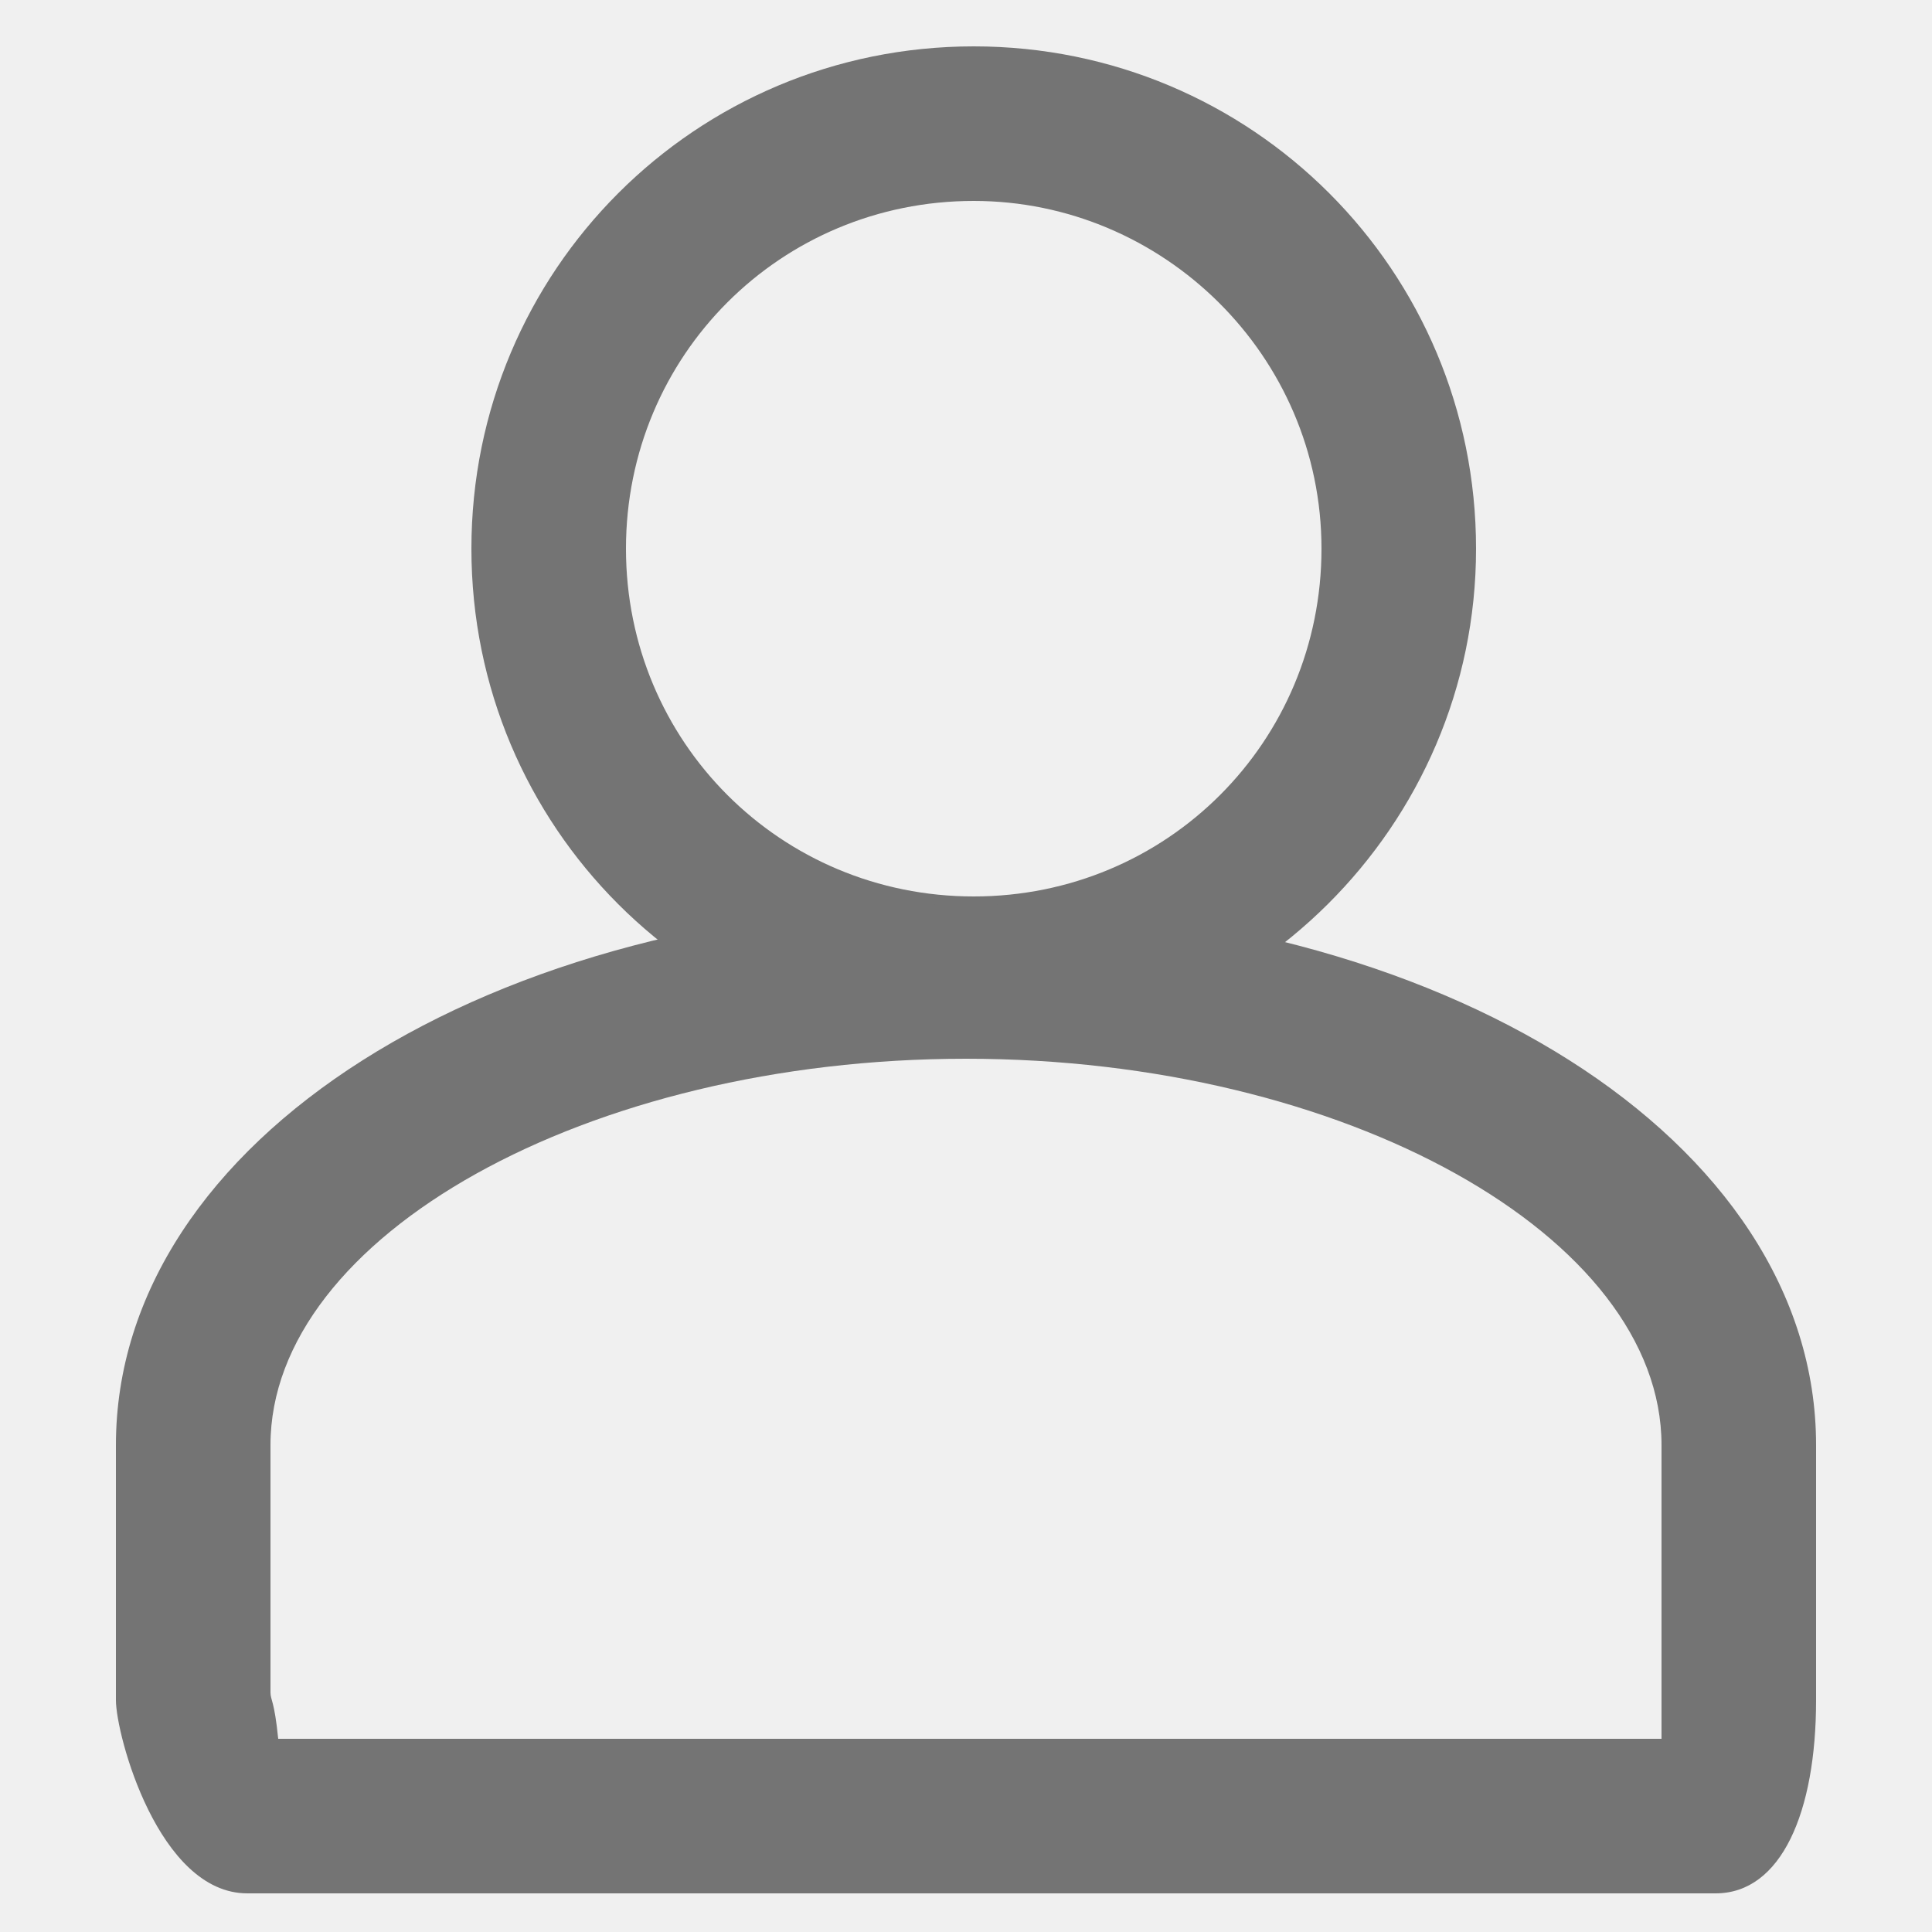
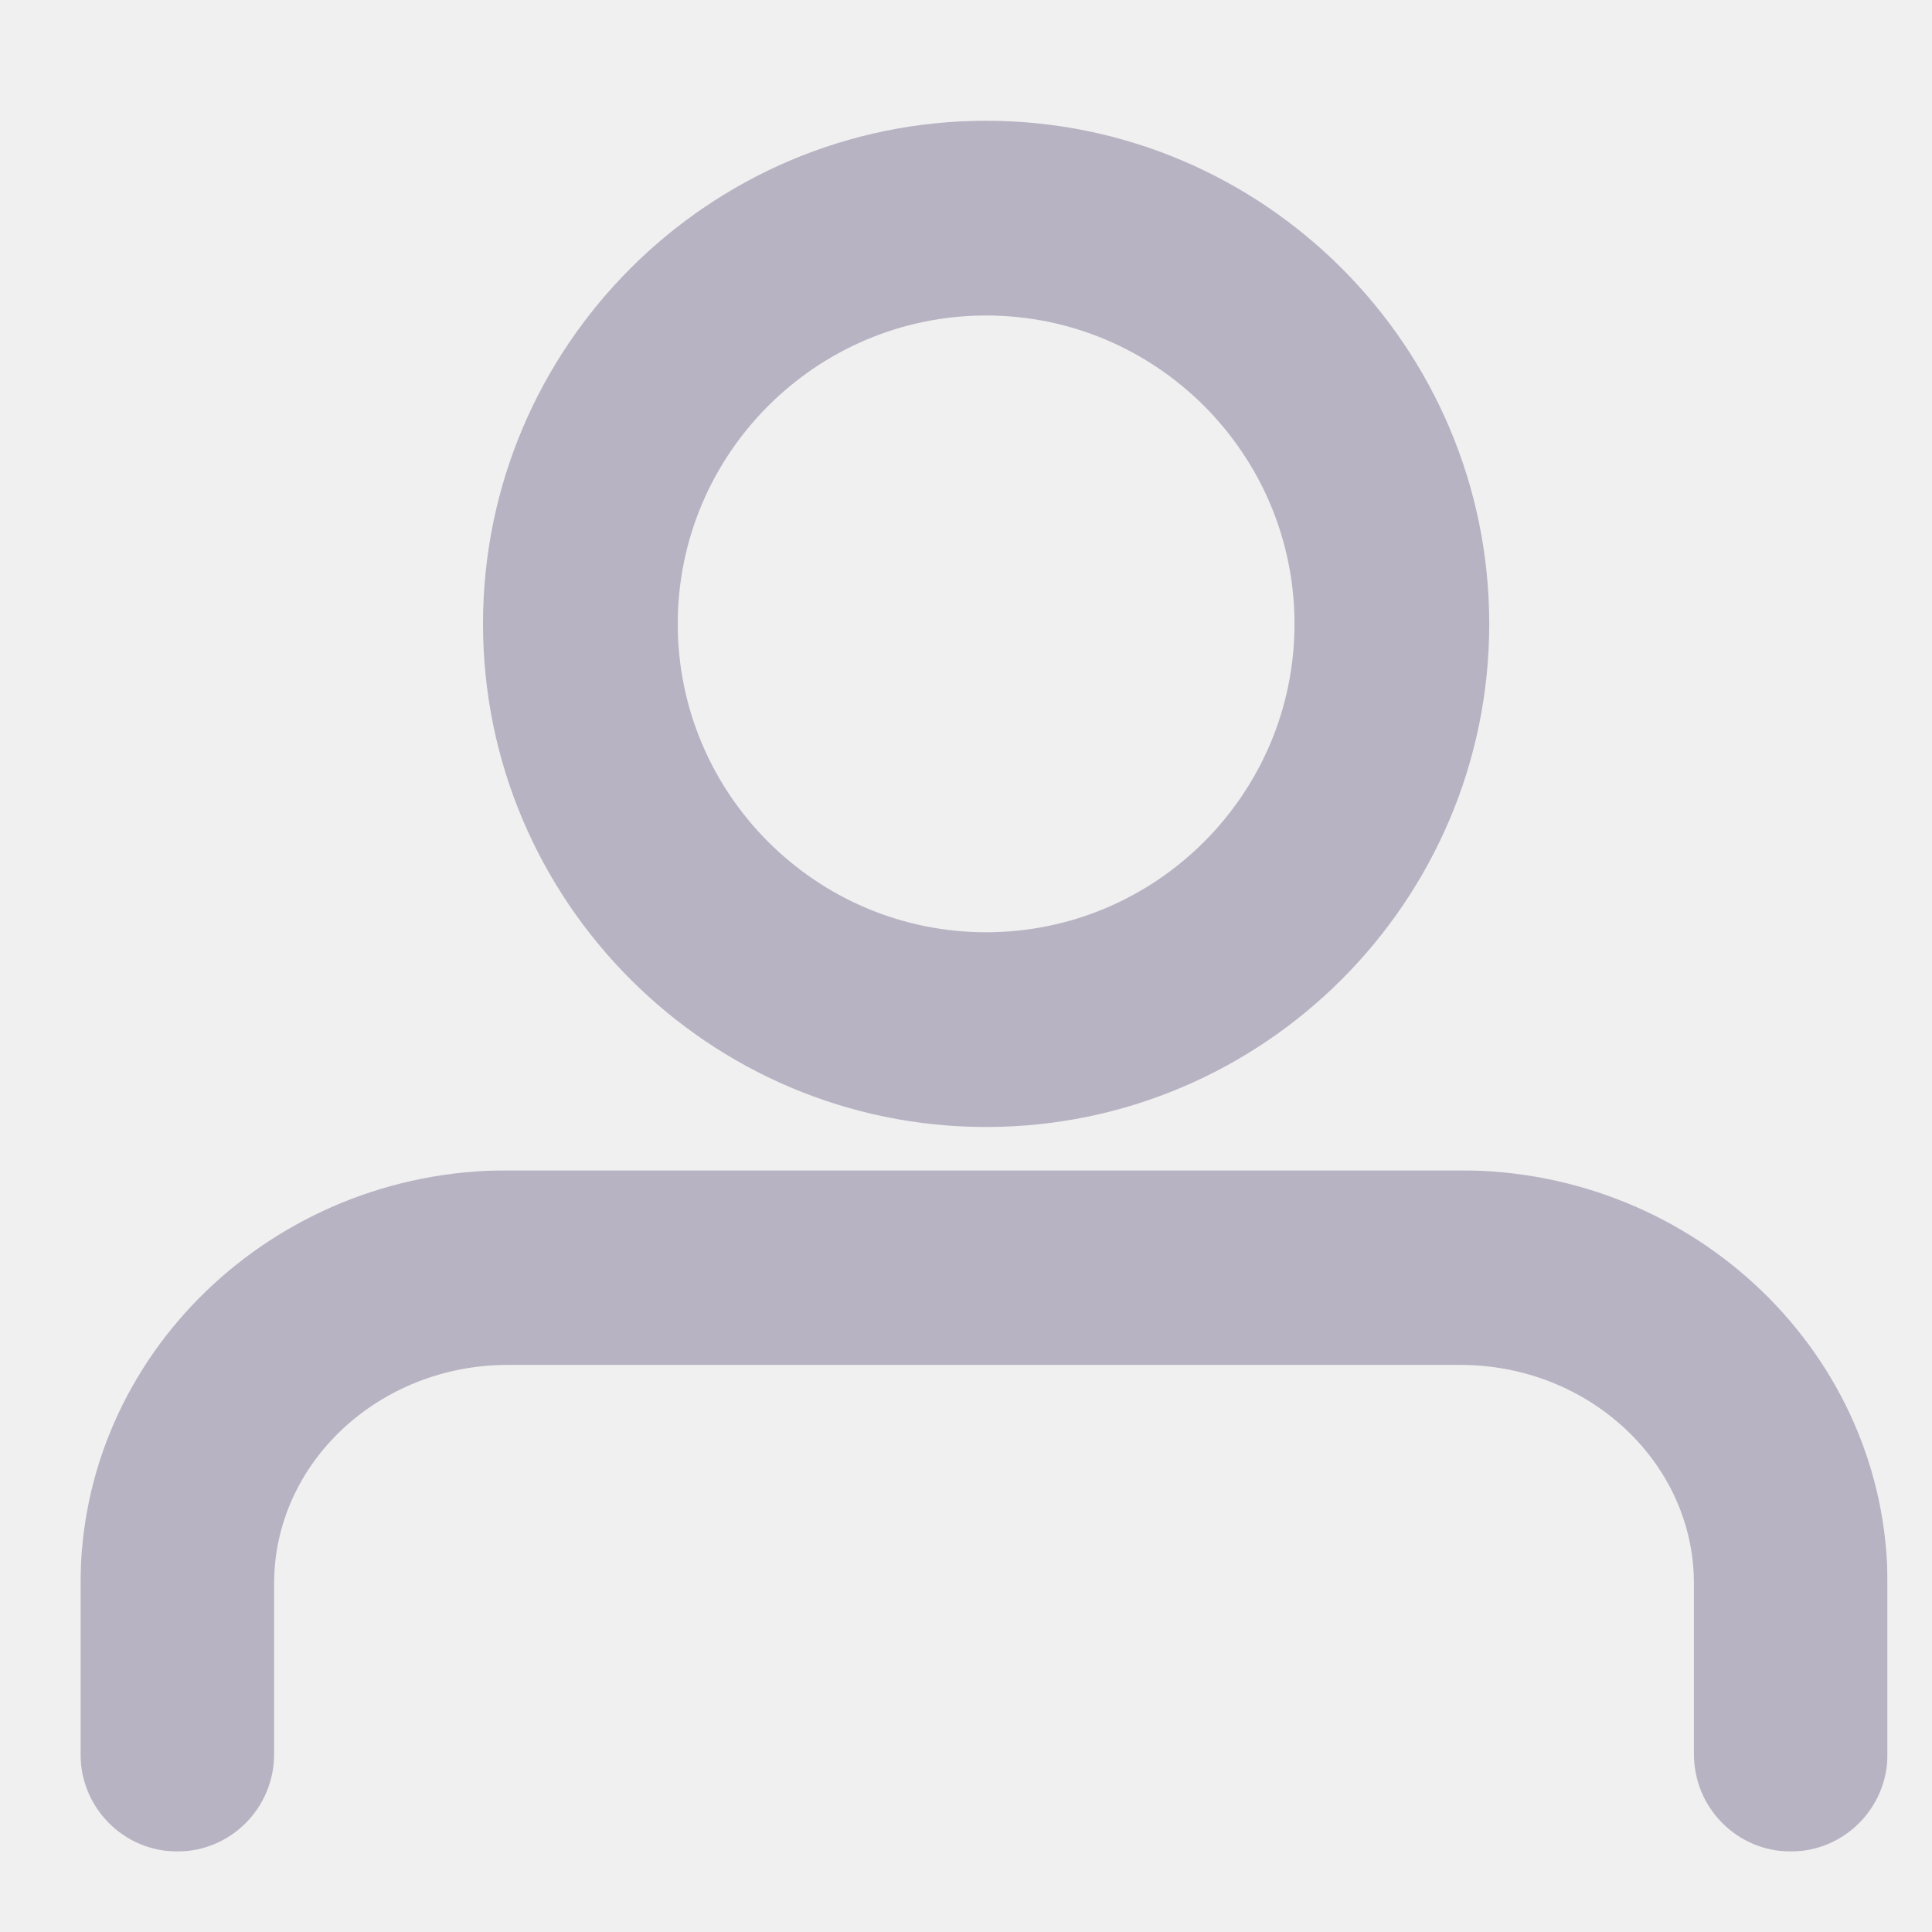
- <svg xmlns="http://www.w3.org/2000/svg" version="1.1" id="Layer_1" x="0px" y="0px" viewBox="0 0 50 50" enable-background="new 0 0 50 50" xml:space="preserve">
-   <g>
-     <path fill="#747474" d="M25.2,27.2c-7.2,0-13-5.8-13-13s5.8-13,13-13s13,5.8,13,13S32.3,27.2,25.2,27.2z M25.2,5.2c-5,0-9,4-9,9   s4,9,9,9s9-4,9-9S30.1,5.2,25.2,5.2z" />
-     <path fill="#747474" d="M44.4,49H6.4C4.1,49,3,44.9,3,44v-6.6c0-7.9,9.7-14,22-14s22,6.1,22,14V44C47,46.9,46.1,49,44.4,49z    M7.2,45H43c0-1,0-0.8,0-1v-6.6c0-5.4-8.2-10-18-10S7,32,7,37.4v6.4C7,44,7.1,44,7.2,45z" />
+ <svg xmlns="http://www.w3.org/2000/svg" xmlns:xlink="http://www.w3.org/1999/xlink" width="96" height="96" viewBox="0 0 96 96">
+   <defs>
+     <path id="prefix__a" d="M0.001 0.151L89.79 0.151 89.79 34 0.001 34z" />
+   </defs>
+   <g fill="none" fill-rule="evenodd">
+     <path fill="#B8B3C3" d="M45 9.677c-8.448 0-15.323 6.875-15.323 15.323S36.552 40.323 45 40.323 60.323 33.448 60.323 25 53.448 9.677 45 9.677M45 50c-13.782 0-25-11.218-25-25C20 11.214 31.218 0 45 0s25 11.214 25 25c0 13.782-11.218 25-25 25" transform="translate(4 6)" />
+     <g transform="translate(4 6) translate(0 52)">
+       <mask id="prefix__b" fill="#fff">
+         <use xlink:href="#prefix__a" />
+       </mask>
+       <path fill="#B8B3C3" d="M84.98 34c-2.657 0-4.81-2.164-4.81-4.836v-8.482c0-5.988-5.207-10.86-11.604-10.86H21.23c-6.402 0-11.609 4.872-11.609 10.86v8.482C9.621 31.836 7.47 34 4.811 34c-2.658 0-4.81-2.164-4.81-4.836v-8.482C0 9.362 9.525.152 21.23.152h47.336c11.705 0 21.225 9.21 21.225 20.53v8.482c0 2.672-2.153 4.836-4.81 4.836" mask="url(#prefix__b)" />
+     </g>
  </g>
</svg>
